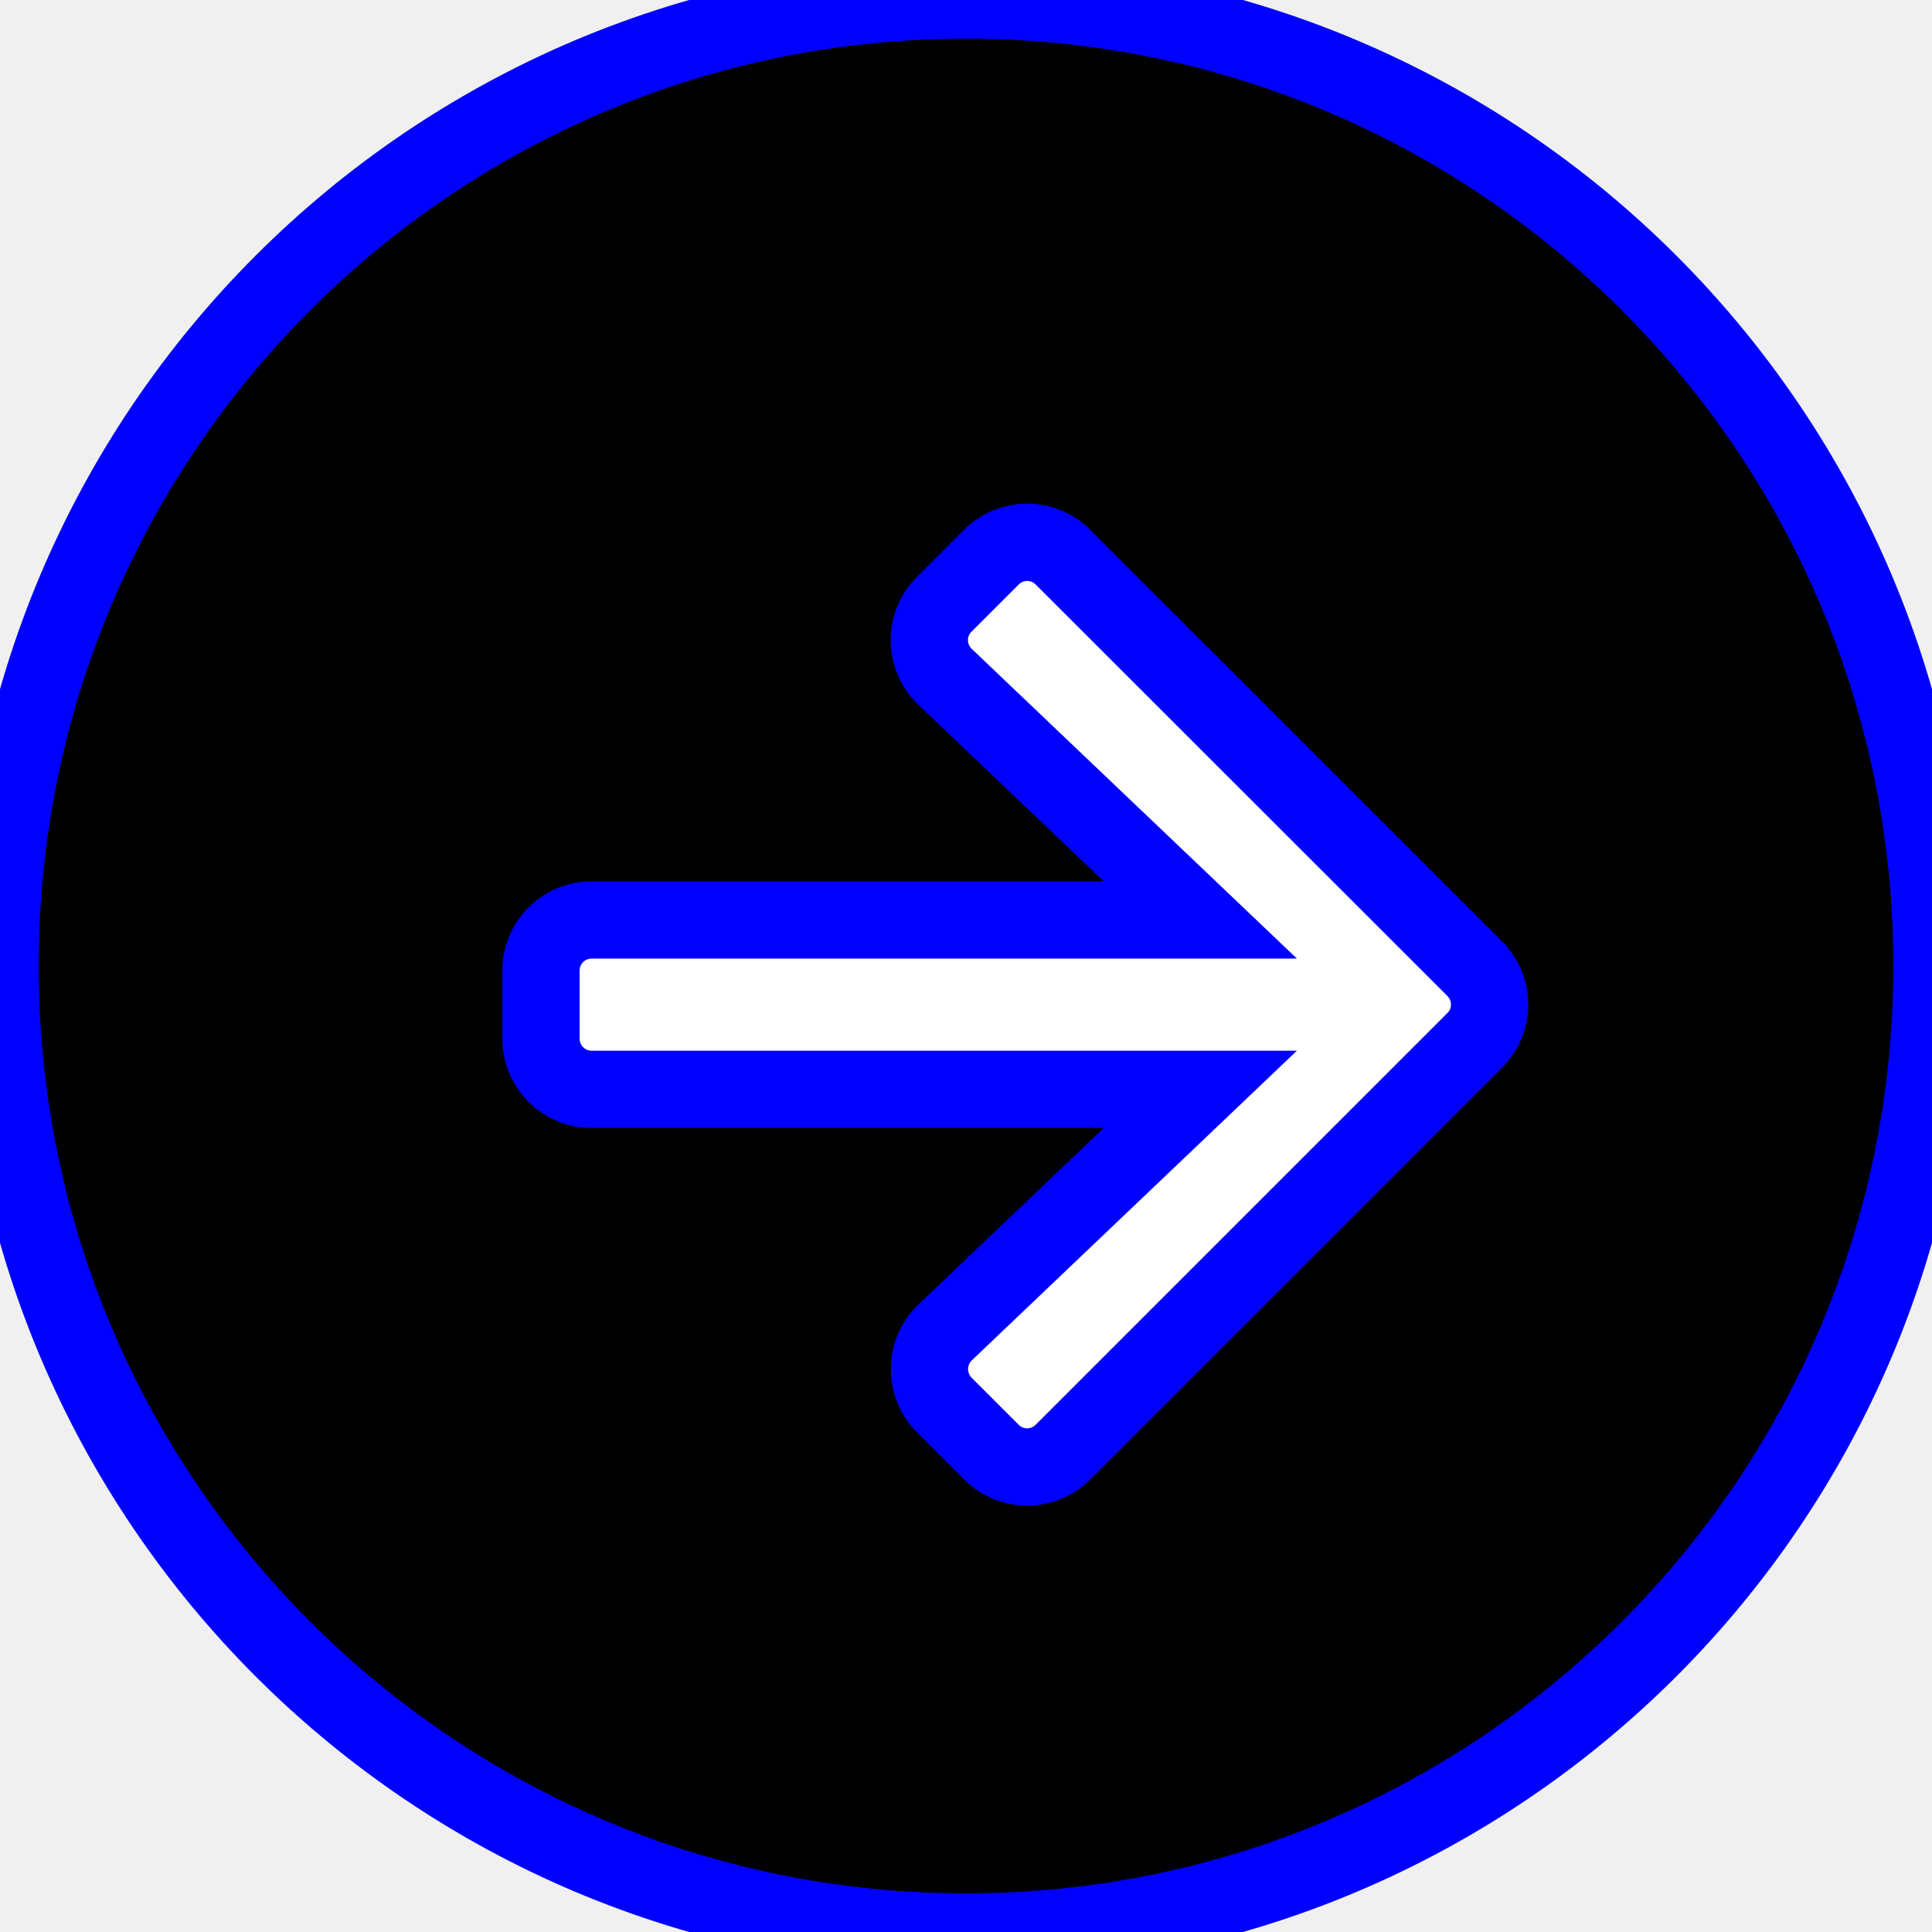
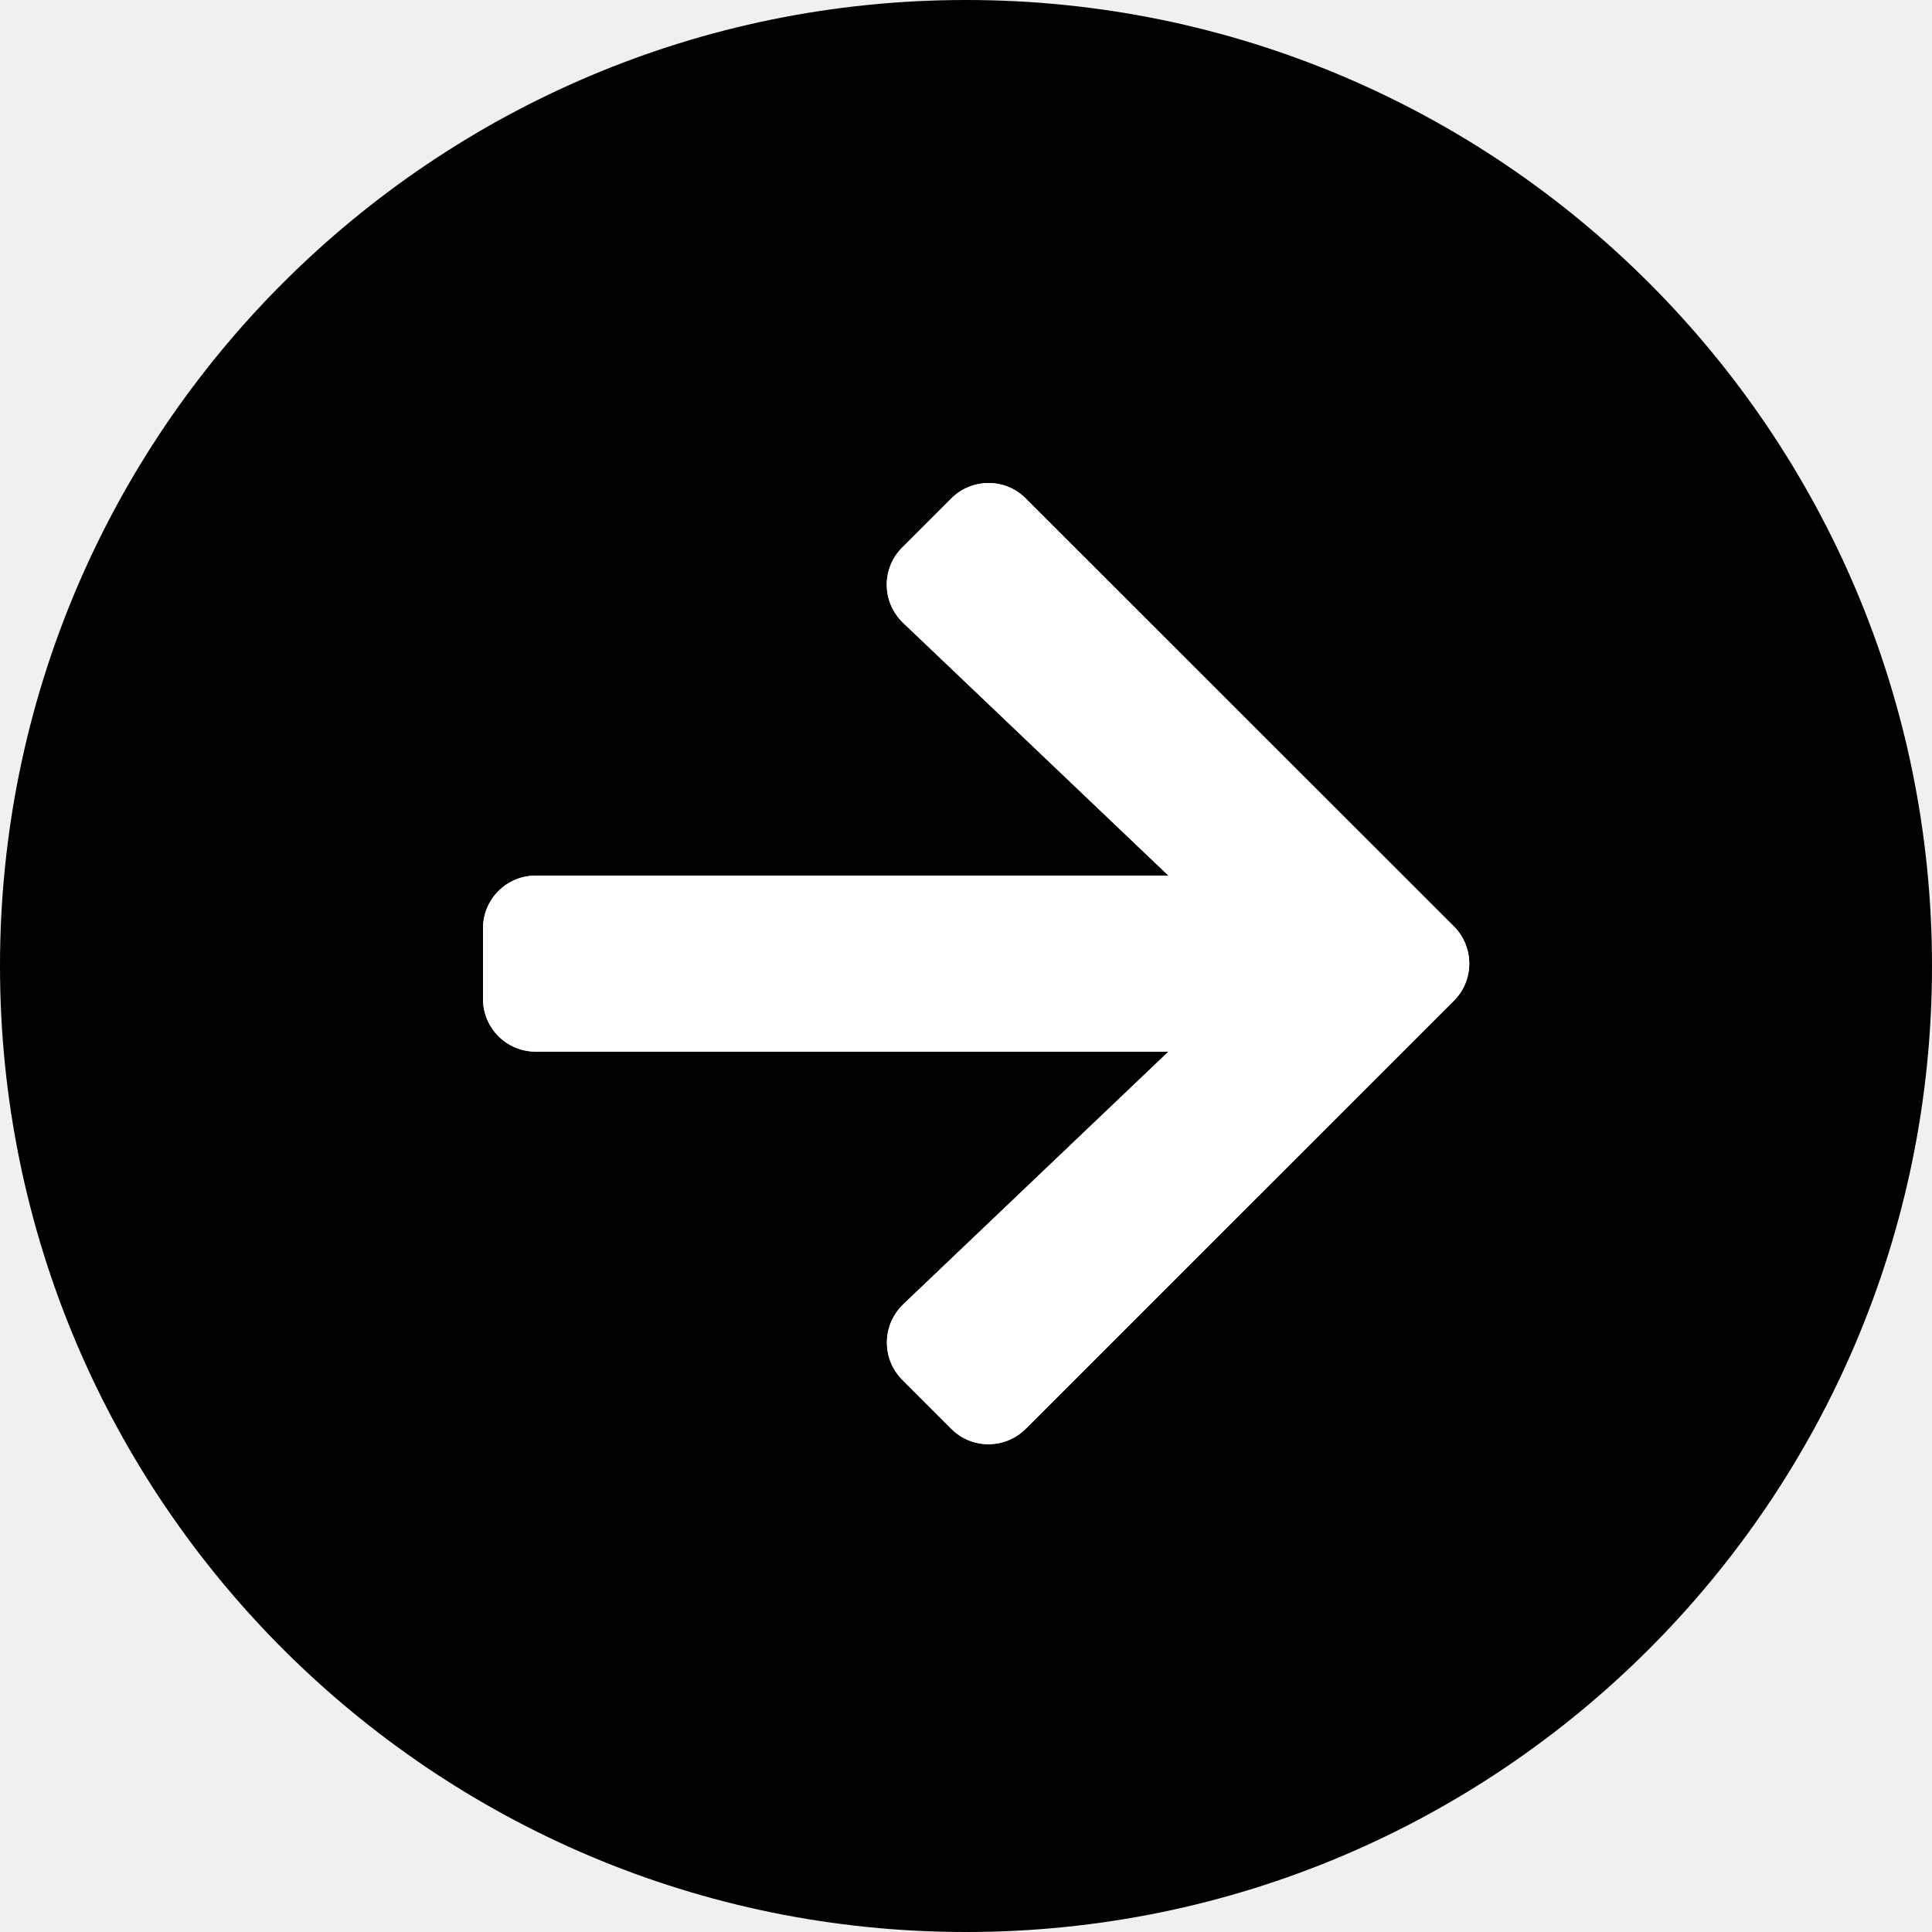
- <svg xmlns="http://www.w3.org/2000/svg" width="25px" height="25px" viewBox="0 0 25 25" version="1.1">
-   <g id="Symbols" stroke="#00F" stroke-width="1" fill="#000" fill-rule="evenodd">
-     <g id="Buttons-/-Click-For-Action-/-Visit-VA.gov" transform="translate(0, -10)">
-       <g id="Group-4" transform="translate(0, 10)">
-         <g id="Group-3" fill="#000">
-           <circle id="Oval" cx="12.5" cy="12.5" r="12.5" />
-         </g>
-         <g id="Group" transform="translate(3, 7)" fill="#FFFFFF" fill-rule="nonzero">
-           <g id="arrow-right-solid-(1)" transform="translate(4, 0)">
-             <path d="M5.219,0.819 L5.827,0.211 C6.085,-0.047 6.501,-0.047 6.756,0.211 L12.082,5.534 C12.34,5.792 12.34,6.208 12.082,6.463 L6.756,11.789 C6.499,12.047 6.082,12.047 5.827,11.789 L5.219,11.181 C4.959,10.921 4.964,10.496 5.23,10.241 L8.532,7.096 L0.658,7.096 C0.293,7.096 0,6.803 0,6.438 L0,5.562 C0,5.197 0.293,4.904 0.658,4.904 L8.532,4.904 L5.23,1.759 C4.962,1.504 4.956,1.079 5.219,0.819 Z" id="Path" />
-           </g>
-         </g>
-       </g>
-     </g>
-   </g>
+ <svg xmlns="http://www.w3.org/2000/svg" width="24" height="24" viewBox="0 0 24 24" fill="none">
+   <path fill-rule="evenodd" clip-rule="evenodd" d="M12 24C18.627 24 24 18.627 24 12C24 5.373 18.627 0 12 0C5.373 0 0 5.373 0 12C0 18.627 5.373 24 12 24ZM11.816 6.193L11.209 6.8C10.947 7.06 10.952 7.483 11.22 7.738L14.515 10.877H6.656C6.293 10.877 6 11.169 6 11.533V12.408C6 12.772 6.293 13.064 6.656 13.064H14.515L11.22 16.203C10.955 16.458 10.949 16.881 11.209 17.141L11.816 17.748C12.07 18.005 12.486 18.005 12.743 17.748L18.059 12.433C18.316 12.178 18.316 11.763 18.059 11.506L12.743 6.193C12.489 5.936 12.073 5.936 11.816 6.193Z" fill="#000" />
+   <path d="M11.209 6.8L11.816 6.193C12.073 5.936 12.489 5.936 12.743 6.193L18.059 11.506C18.316 11.763 18.316 12.178 18.059 12.433L12.743 17.748C12.486 18.005 12.07 18.005 11.816 17.748L11.209 17.141C10.949 16.881 10.955 16.458 11.22 16.203L14.515 13.064H6.656C6.293 13.064 6 12.772 6 12.408V11.533C6 11.169 6.293 10.877 6.656 10.877H14.515L11.22 7.738C10.952 7.483 10.947 7.06 11.209 6.8Z" fill="white" />
</svg>
